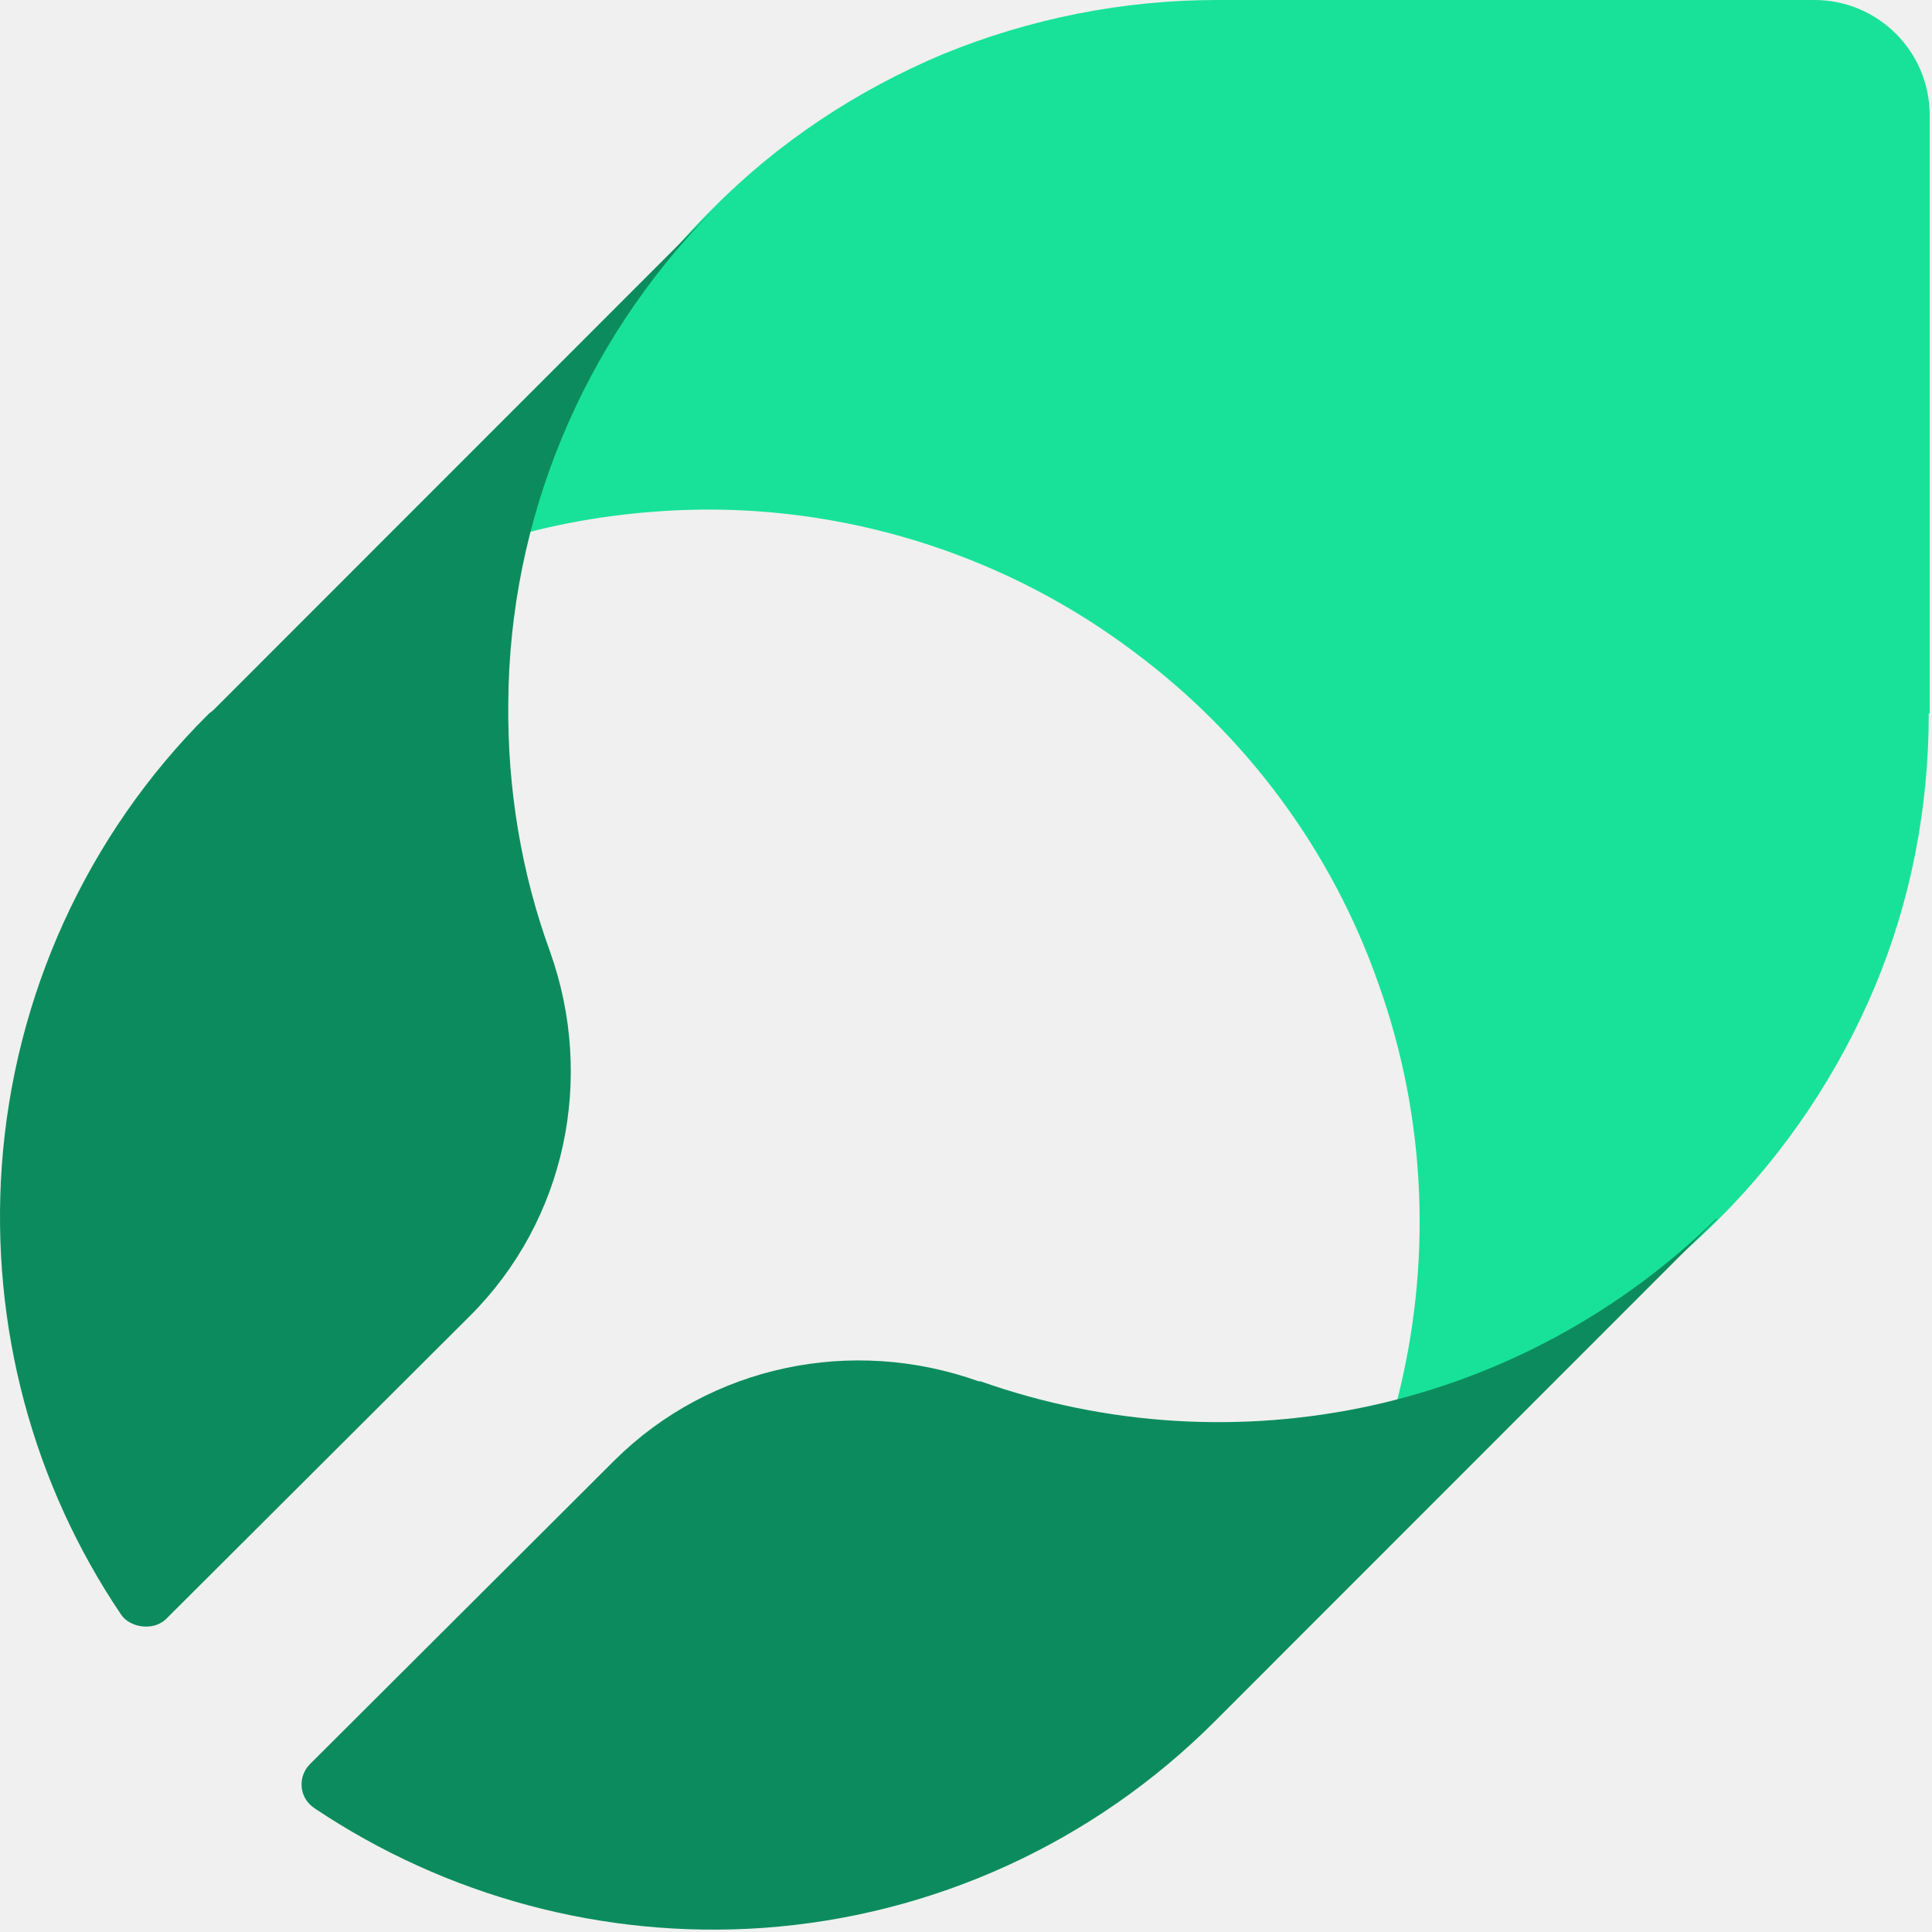
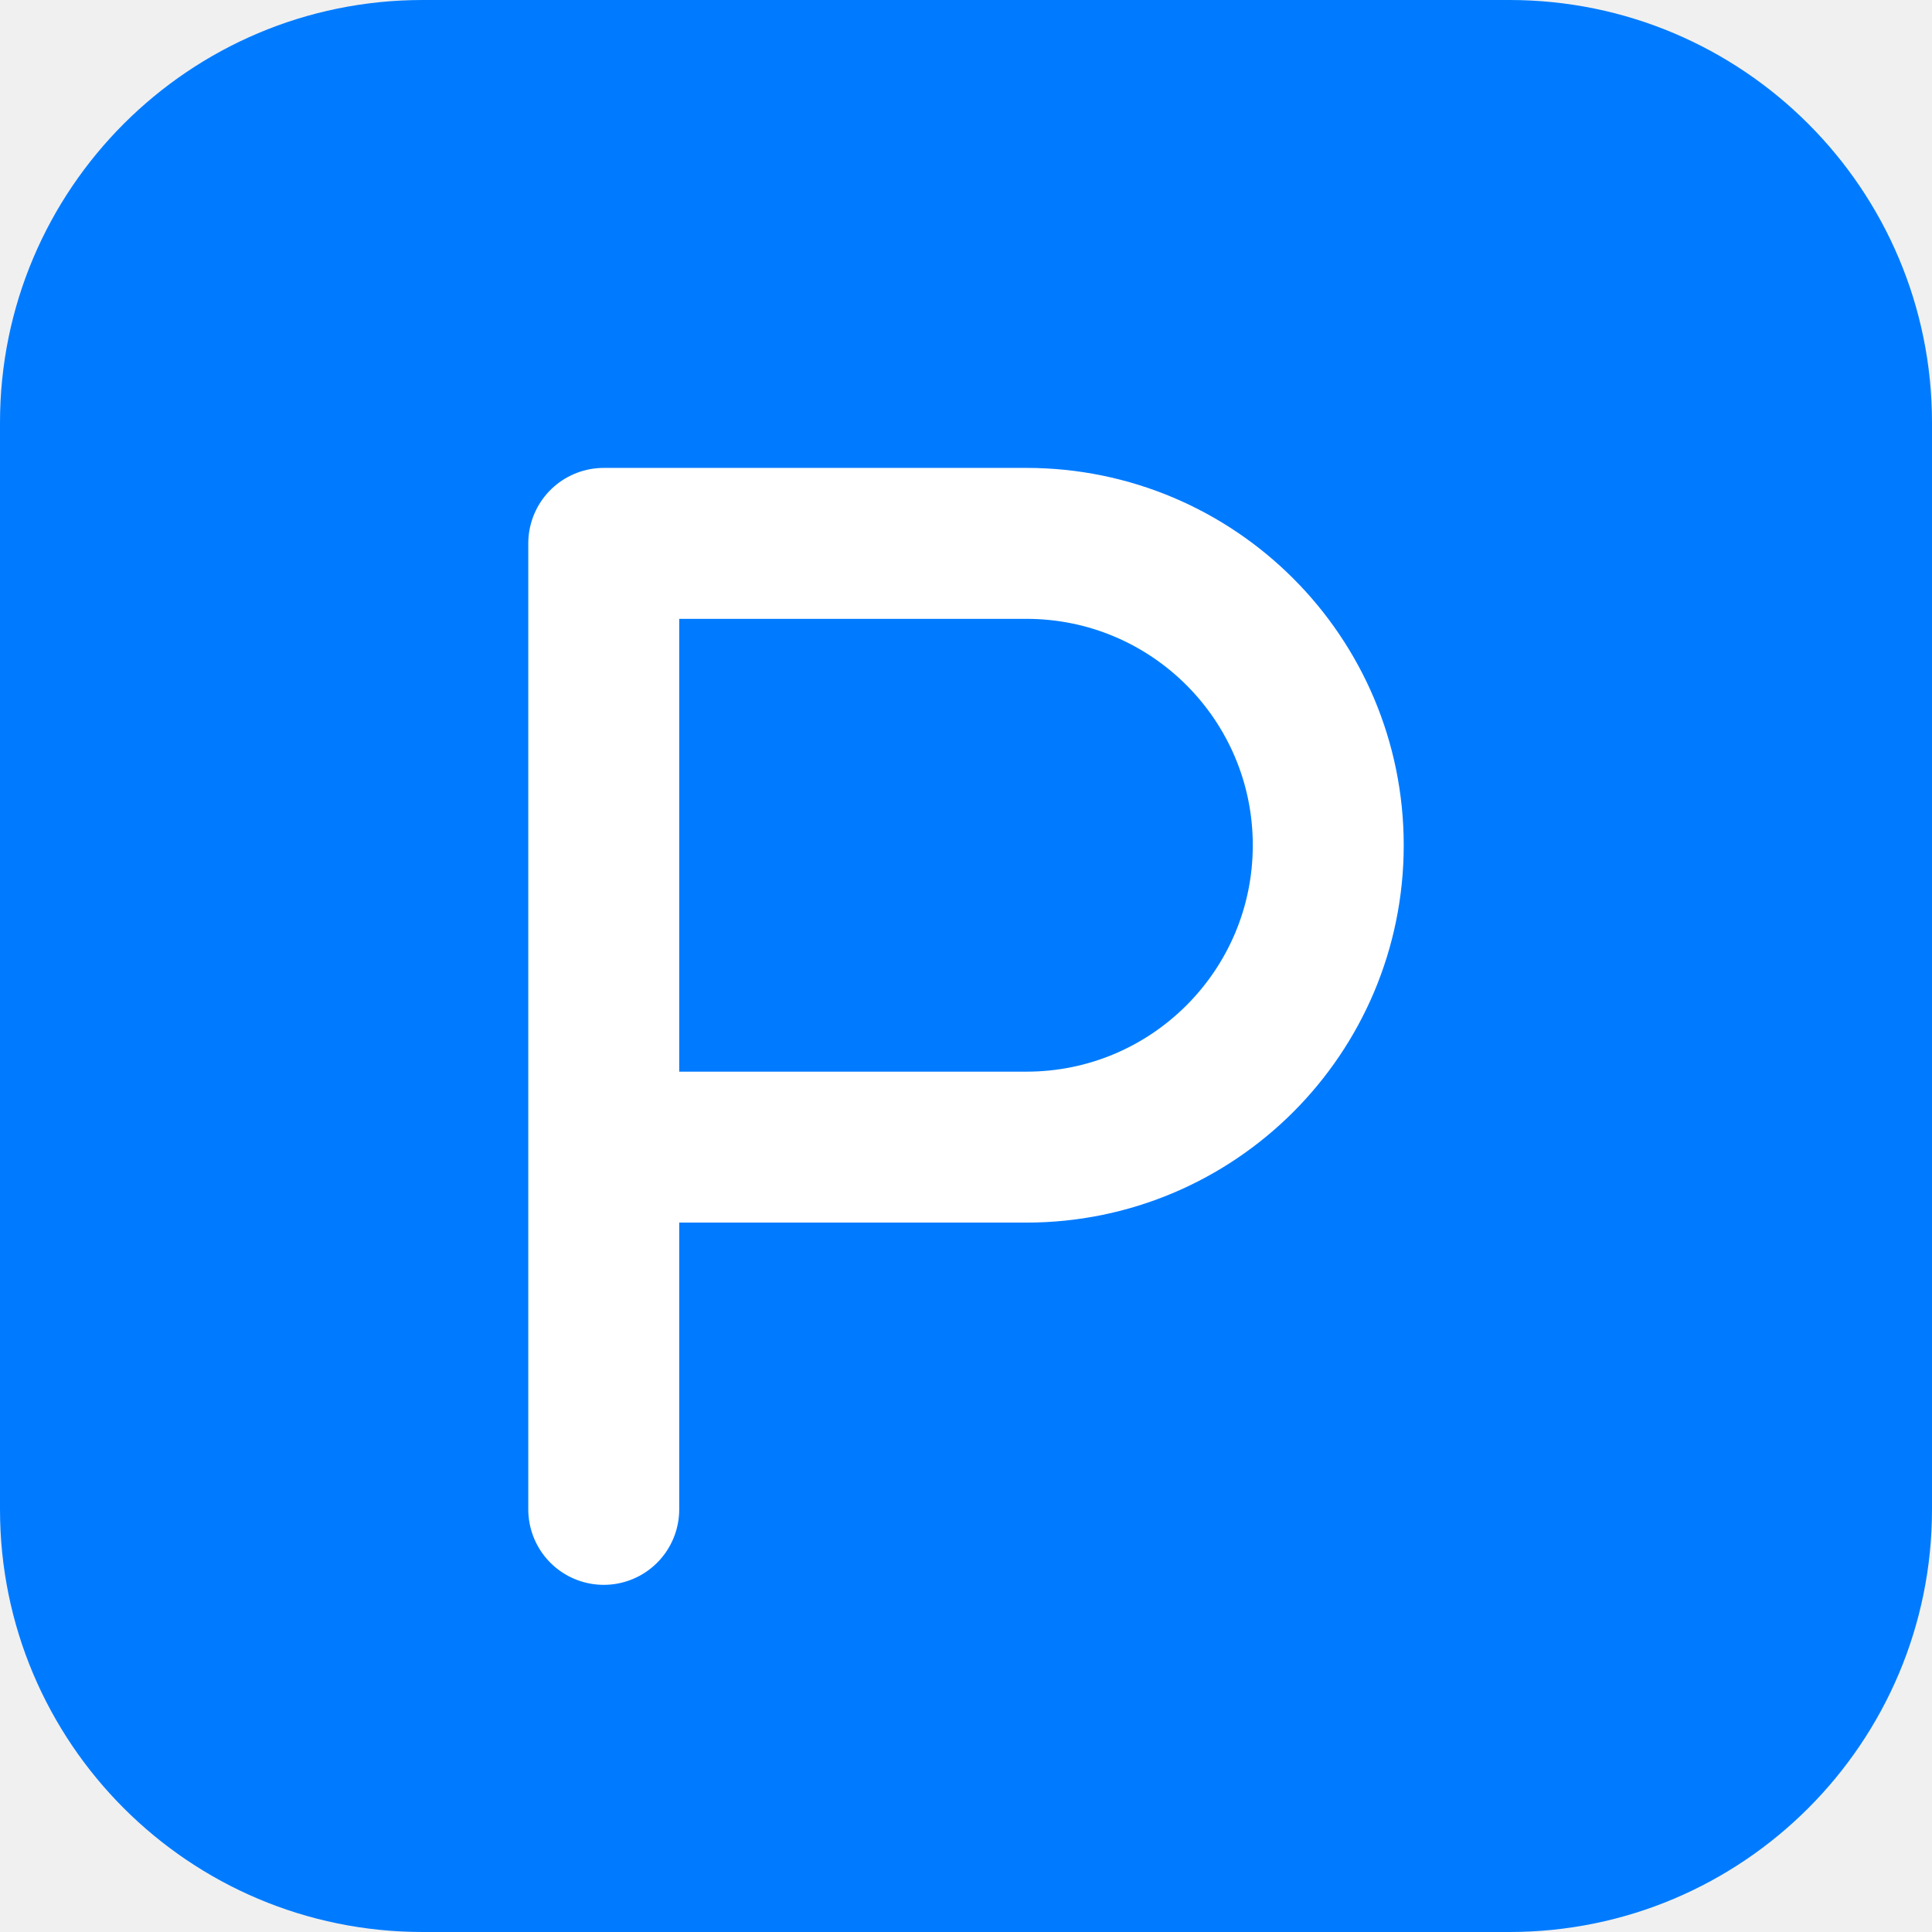
- <svg xmlns="http://www.w3.org/2000/svg" width="502" height="502" viewBox="0 0 502 502" fill="none">
-   <path d="M501.402 185.33V29.962C501.402 13.29 487.876 0 471.453 0H316.156C291.763 0 267.611 4.832 245.15 14.014C222.689 23.438 202.16 36.969 185.012 54.367L183.804 55.575C161.101 78.53 144.92 107.042 136.708 138.454C151.441 134.588 166.656 132.655 181.871 132.413C222.447 131.93 262.298 144.978 294.661 169.383C323.885 191.13 346.104 221.092 358.18 255.645C370.739 290.681 372.188 328.859 362.769 364.862C393.925 356.647 422.666 340.457 445.611 317.744L446.818 316.536C463.966 299.38 477.732 278.841 487.151 256.37C496.571 233.898 501.16 209.735 501.16 185.33H501.402Z" fill="#18E299" />
-   <path d="M132.071 182.706C132.312 135.044 151.32 89.307 184.764 55.125L55.557 184.391C55.076 184.873 54.594 185.113 54.113 185.595C22.593 216.888 3.586 258.774 0.458 303.066C-2.43 344.47 8.397 385.392 31.496 419.575C33.699 422.835 39.677 423.907 43.046 420.778L122.206 341.822C146.989 317.028 154.689 280.198 142.899 247.219C135.44 226.758 131.831 204.852 132.071 182.706Z" fill="#0C8C5E" />
-   <path d="M446.067 316.547C421.284 340.86 390.245 357.71 356.56 365.172C322.634 372.635 287.506 370.468 254.783 358.914C254.783 358.914 254.542 358.914 254.301 358.914C221.338 347.118 184.525 354.821 159.742 379.375L80.581 458.331C77.212 461.701 77.694 467.238 81.784 469.885C115.95 492.754 156.855 503.827 198.24 500.938C242.512 497.809 284.137 478.792 315.656 447.258L316.859 446.054L446.067 316.788V316.547Z" fill="#0C8C5E" />
+ <svg xmlns="http://www.w3.org/2000/svg" viewBox="0 0 64 64" width="64" height="64">
+   <rect width="64" height="64" rx="14" fill="#007BFF" />
+   <path d="M20 18h14a10 10 0 0 1 0 20h-14Zm0 0v32" stroke="#FFFFFF" stroke-width="5" stroke-linecap="round" stroke-linejoin="round" fill="none" />
</svg>
